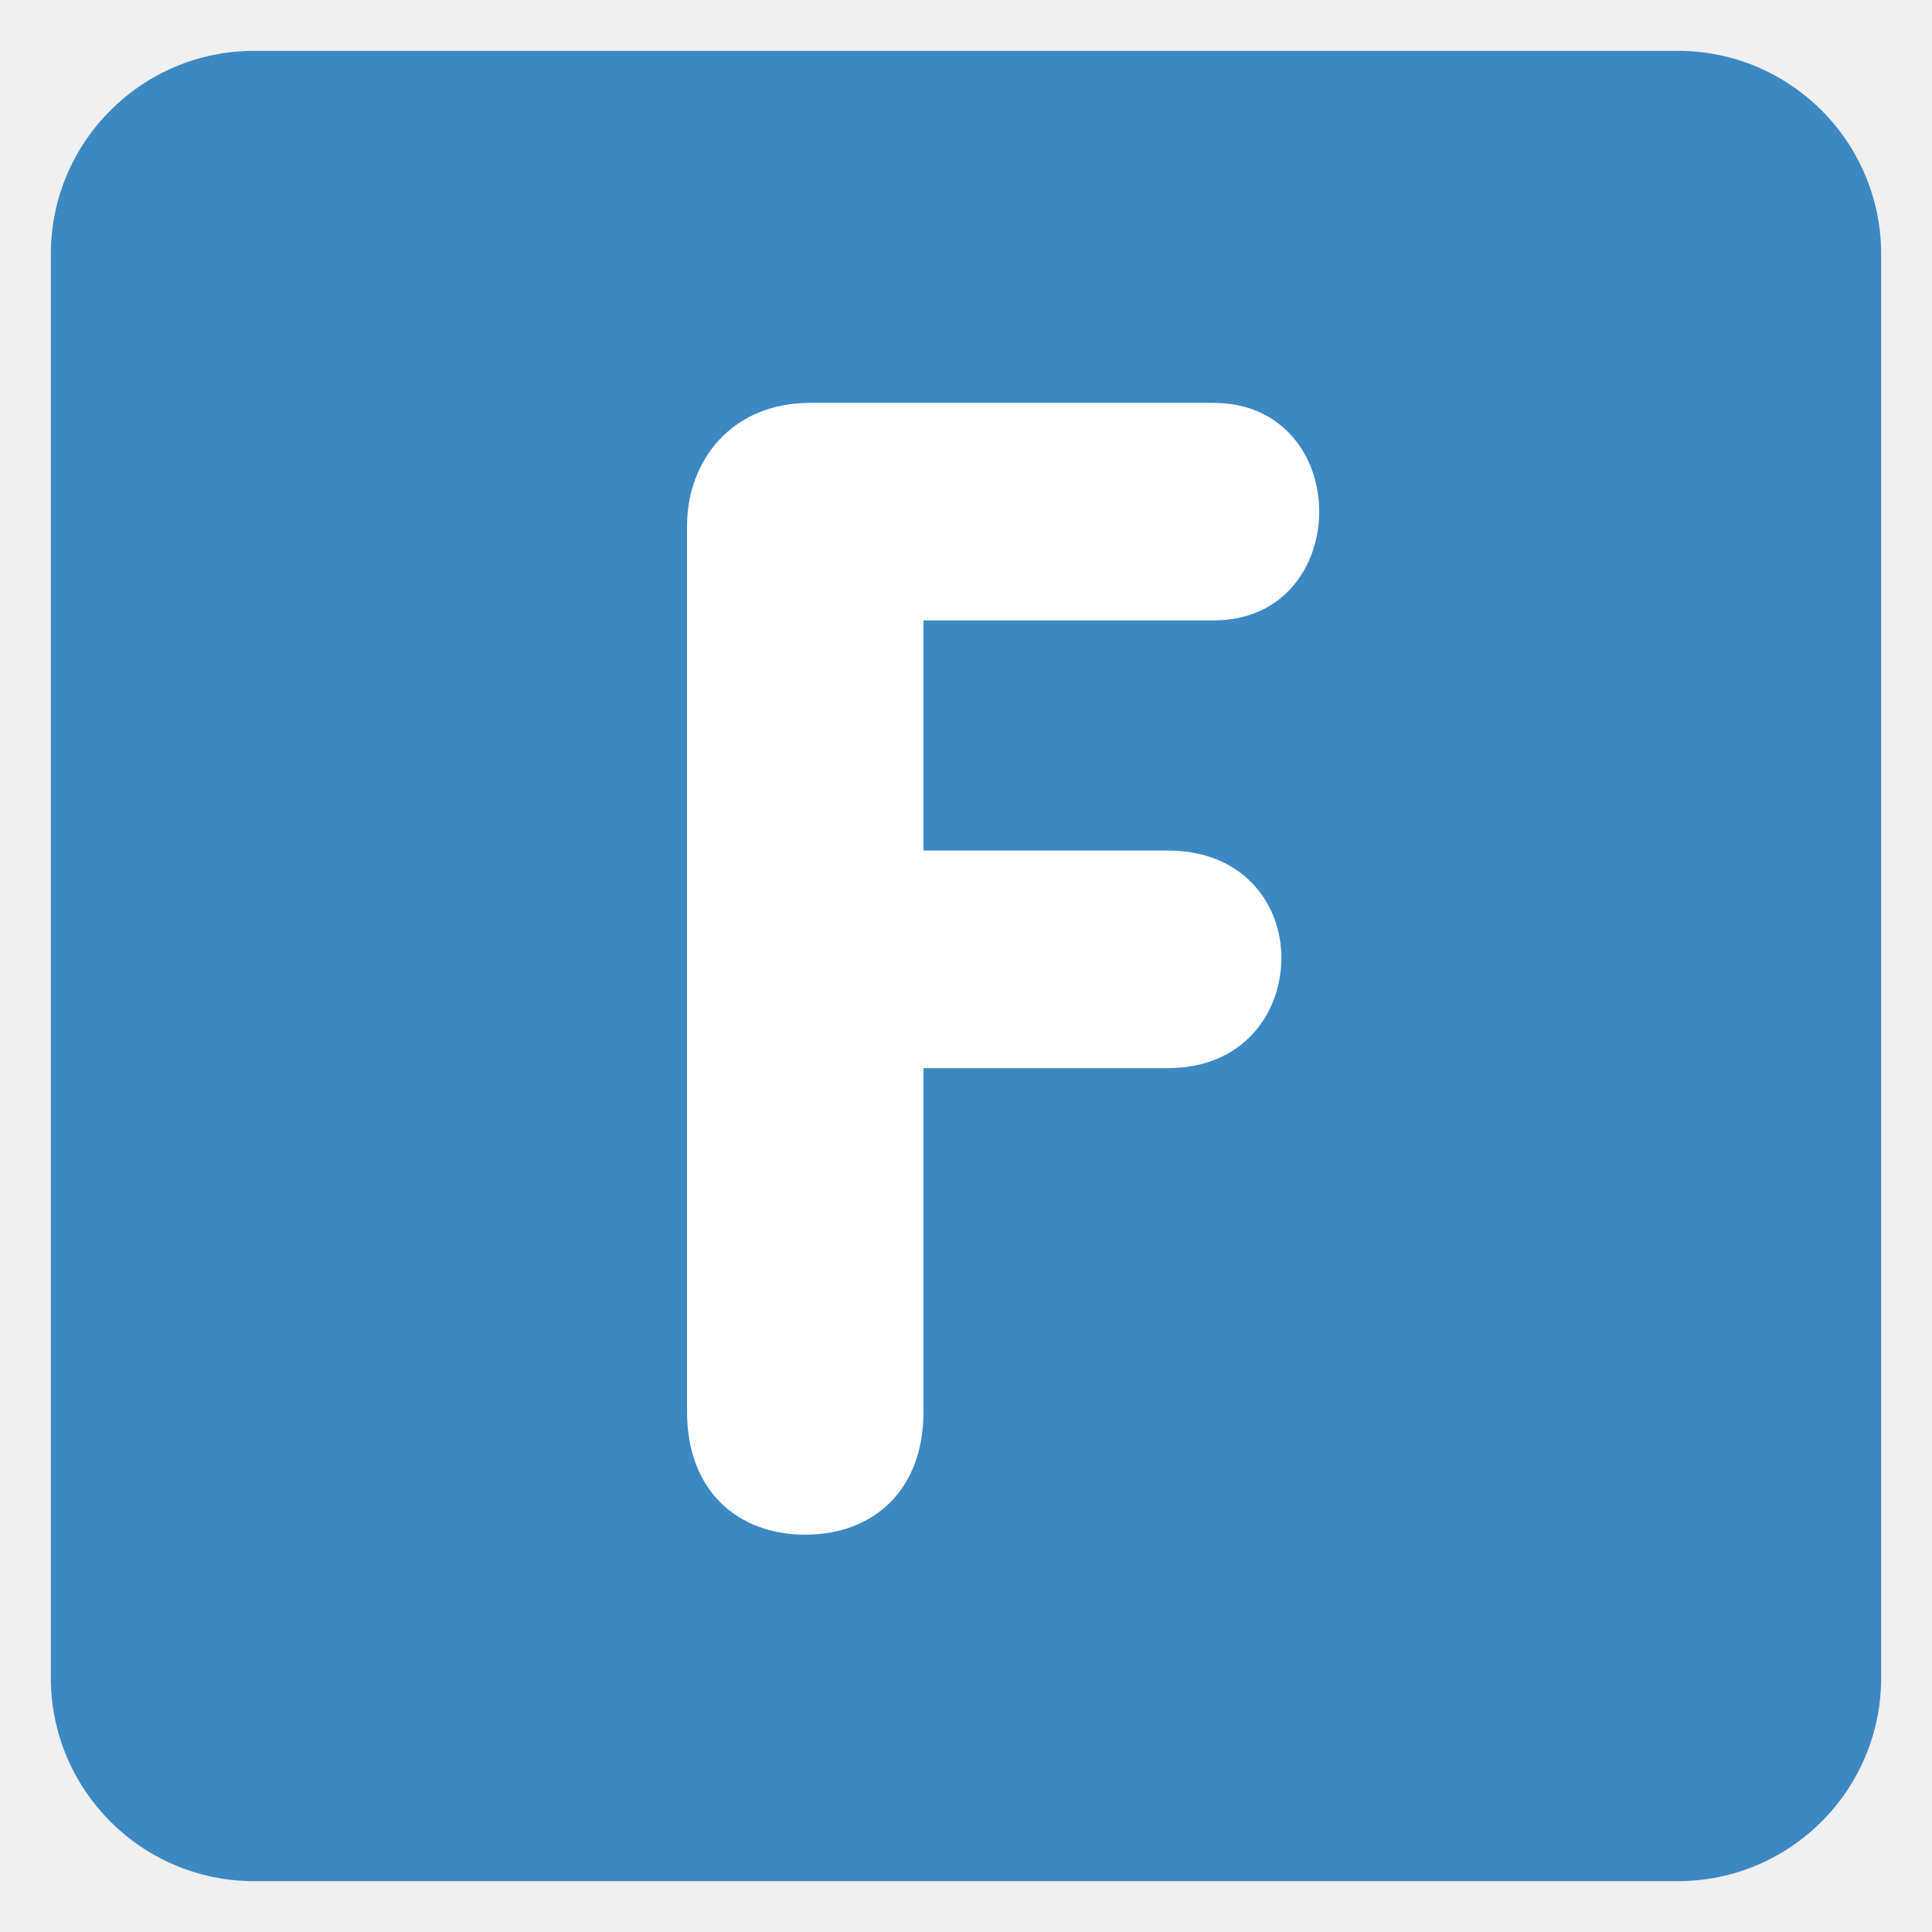
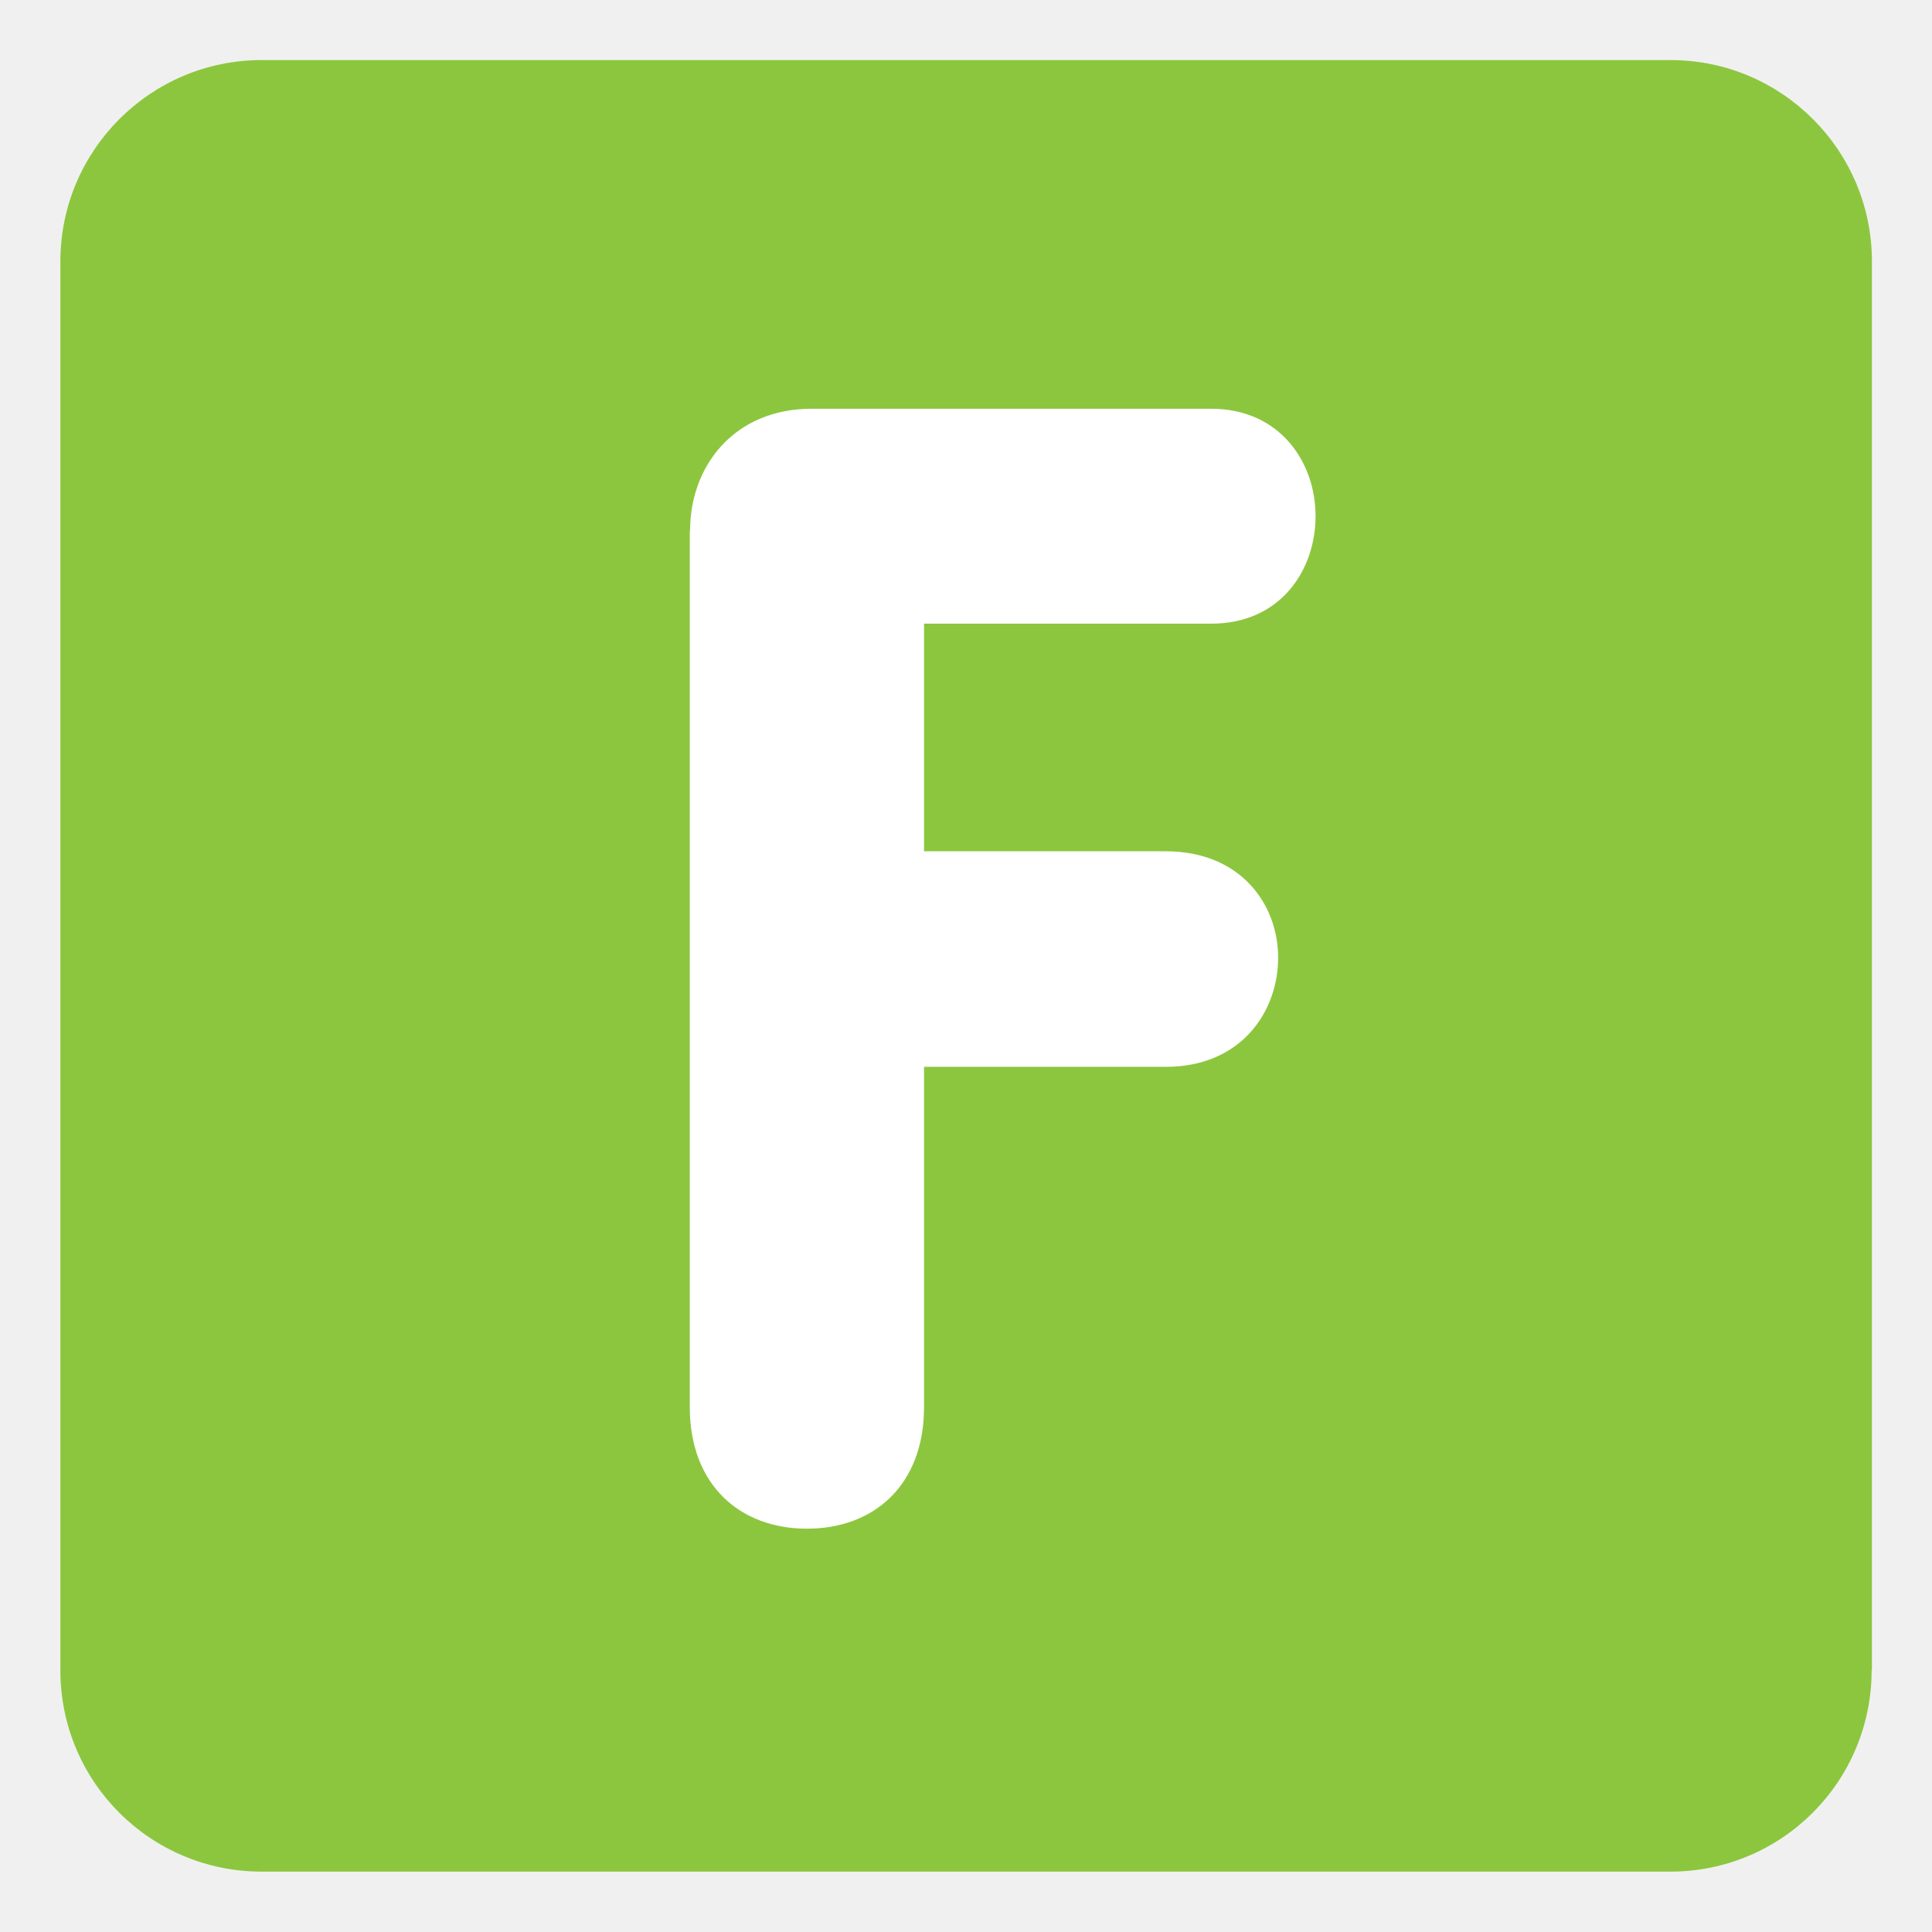
- <svg xmlns="http://www.w3.org/2000/svg" viewBox="0 0 47.5 47.5" style="enable-background:new 0 0 47.5 47.5;" xml:space="preserve" version="1.1" id="svg2">
-   <defs id="defs6">
-     <clipPath id="clipPath16" clipPathUnits="userSpaceOnUse">
-       <path id="path18" d="M 0,38 38,38 38,0 0,0 0,38 Z" />
-     </clipPath>
-   </defs>
-   <g transform="matrix(1.25,0,0,-1.25,0,47.5)" id="g10">
-     <g id="g12">
-       <g clip-path="url(#clipPath16)" id="g14">
-         <g transform="translate(37,5)" id="g20">
-           <path id="path22" style="fill:#3b88c3;fill-opacity:1;fill-rule:nonzero;stroke:none" d="m 0,0 c 0,-2.209 -1.791,-4 -4,-4 l -28,0 c -2.209,0 -4,1.791 -4,4 l 0,28 c 0,2.209 1.791,4 4,4 l 28,0 c 2.209,0 4,-1.791 4,-4 L 0,0 Z" />
-         </g>
-         <g transform="translate(13.5132,27.6577)" id="g24">
-           <path id="path26" style="fill:#ffffff;fill-opacity:1;fill-rule:nonzero;stroke:none" d="m 0,0 c 0,1.271 0.868,2.418 2.419,2.418 l 7.937,0 c 1.365,0 2.078,-1.054 2.078,-2.139 0,-1.054 -0.683,-2.139 -2.078,-2.139 l -5.705,0 0,-4.527 4.807,0 c 1.488,0 2.232,-1.054 2.232,-2.109 0,-1.085 -0.744,-2.17 -2.232,-2.17 l -4.807,0 0,-6.759 c 0,-1.551 -0.992,-2.418 -2.325,-2.418 -1.334,0 -2.326,0.867 -2.326,2.418 L 0,0 Z" />
-         </g>
-       </g>
-     </g>
-   </g>
+ <svg xmlns="http://www.w3.org/2000/svg" viewBox="0 0 64 64" enable-background="new 0 0 64 64">
+   <path d="M 62 55.33 C 62 59.02 59.02 62 55.33 62 L 8.67 62 C 4.98 62 2 59.02 2 55.33 l 0 -46.67 c 0 -3.68 2.99 -6.67 6.67 -6.67 l 46.67 0 c 3.68 0 6.67 2.99 6.67 6.67 l 0 46.67 z" style="fill:#8cc63e;fill-opacity:1;fill-rule:nonzero;stroke:none" />
+   <path d="m 22.86 17.57 c 0 -2.12 1.45 -4.03 4.03 -4.03 l 13.23 0 c 2.27 0 3.46 1.76 3.46 3.56 0 1.76 -1.14 3.56 -3.46 3.56 l -9.51 0 0 7.54 8.01 0 c 2.48 0 3.72 1.76 3.72 3.52 0 1.81 -1.24 3.62 -3.72 3.62 l -8.01 0 0 11.27 c 0 2.58 -1.65 4.03 -3.88 4.03 -2.22 0 -3.88 -1.45 -3.88 -4.03 l 0 -29.04 z" style="fill:#ffffff;fill-opacity:1;fill-rule:nonzero;stroke:none" />
</svg>
